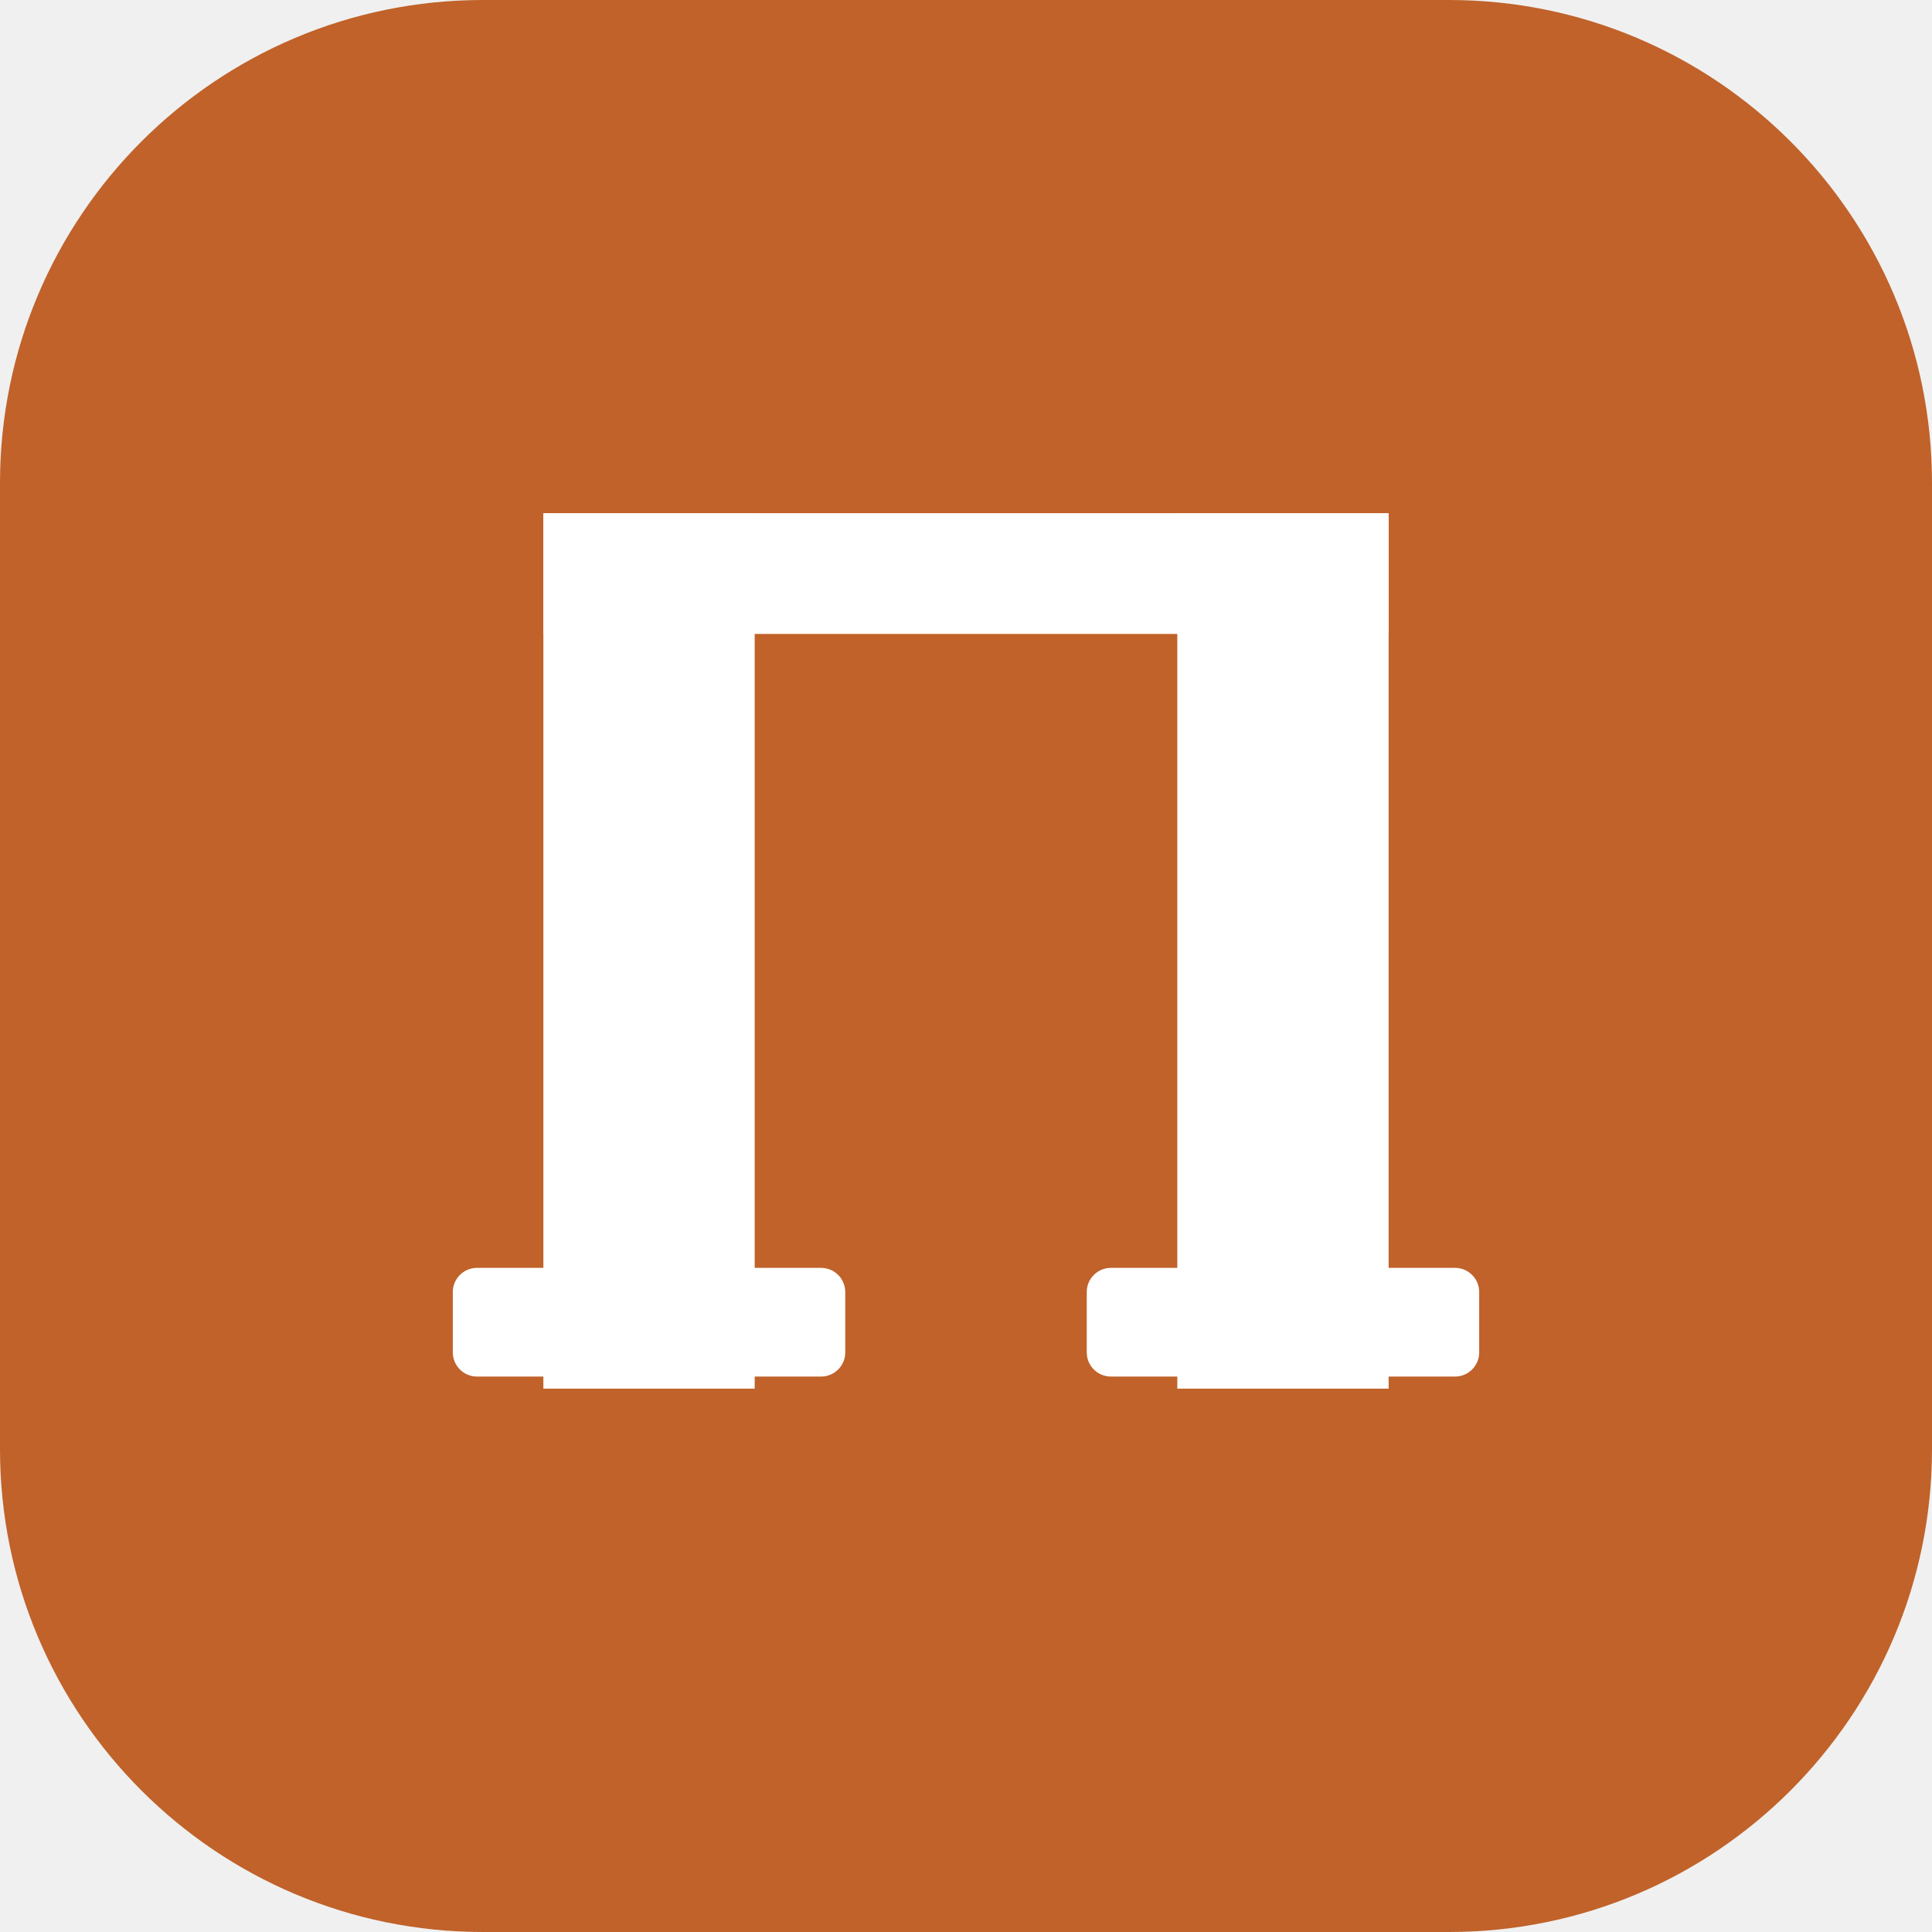
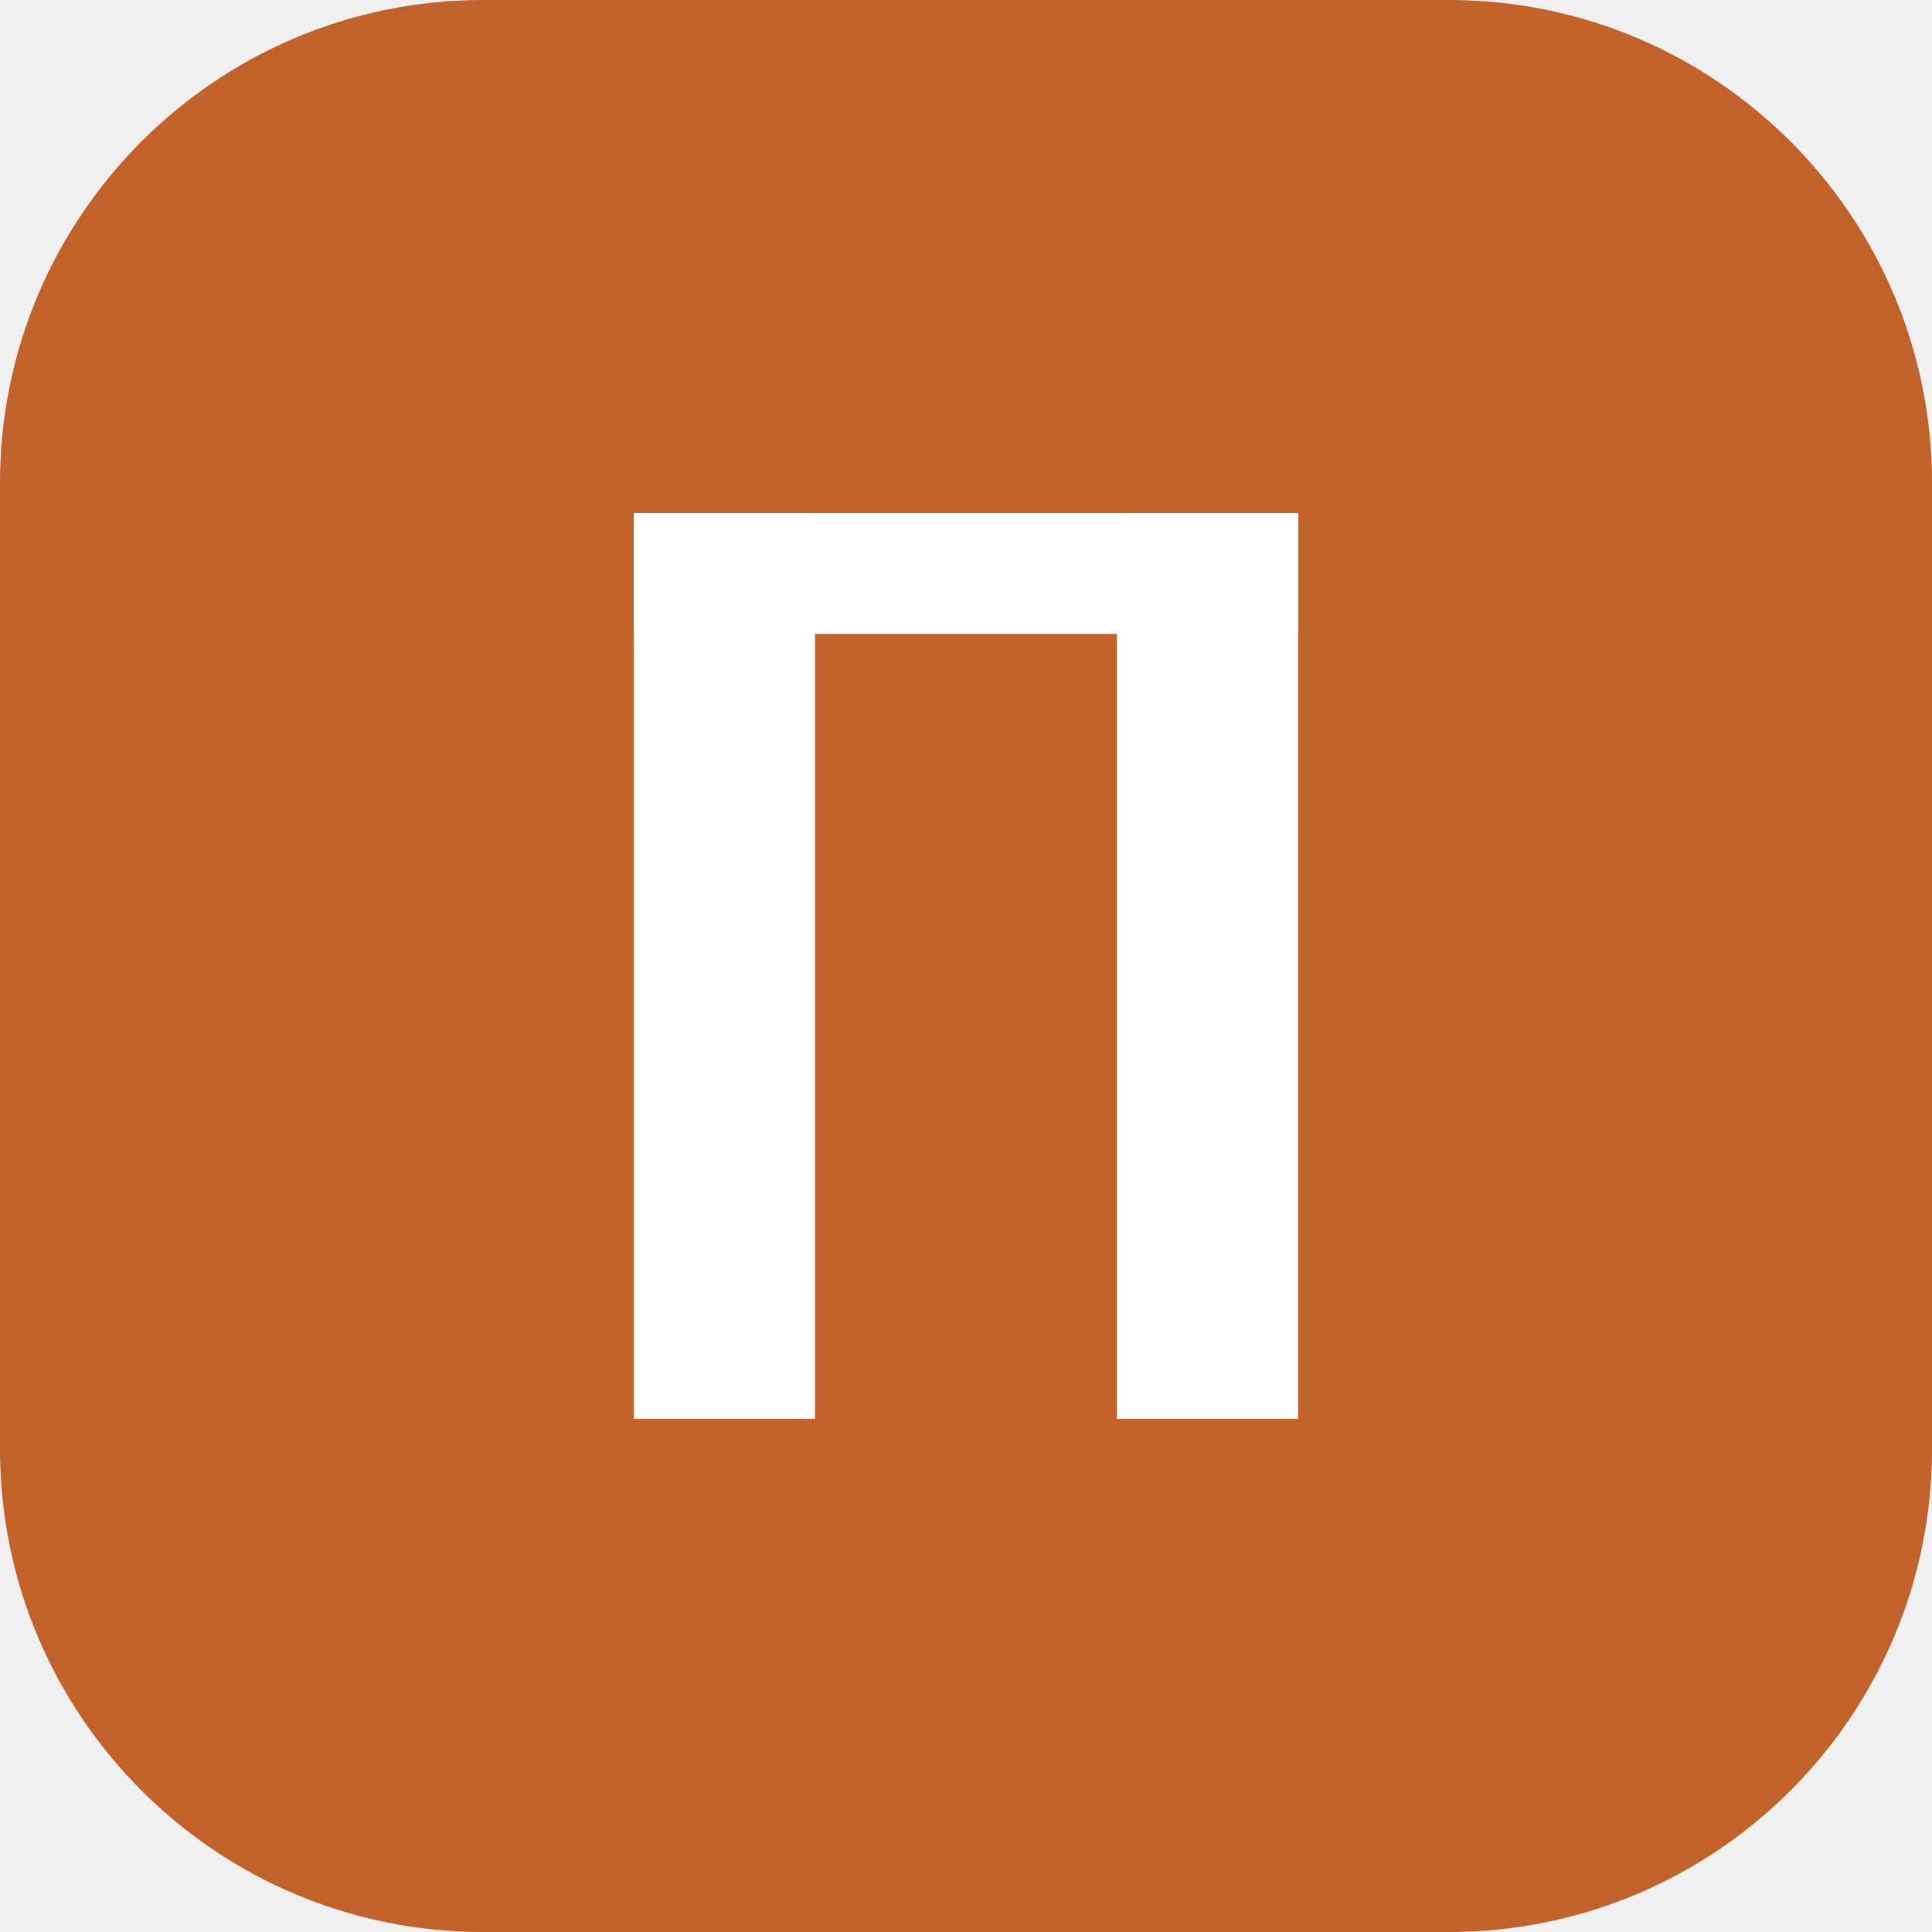
<svg xmlns="http://www.w3.org/2000/svg" viewBox="0 0 32 32" width="32" height="32">
  <rect width="32" height="32" rx="8" fill="#C0622A" />
-   <rect x="9" y="8.5" width="14" height="2" fill="white" />
-   <rect x="9" y="8.5" width="3.5" height="14.5" fill="white" />
-   <rect x="19.5" y="8.5" width="3.5" height="14.5" fill="white" />
-   <rect x="7.5" y="21" width="6.5" height="1.8" rx="0.4" fill="white" />
-   <rect x="18" y="21" width="6.5" height="1.8" rx="0.4" fill="white" />
+   <rect x="10.5" y="8.5" width="11" height="2" fill="white" />
+   <rect x="10.5" y="8.5" width="3" height="15" fill="white" />
+   <rect x="18.5" y="8.5" width="3" height="15" fill="white" />
</svg>
